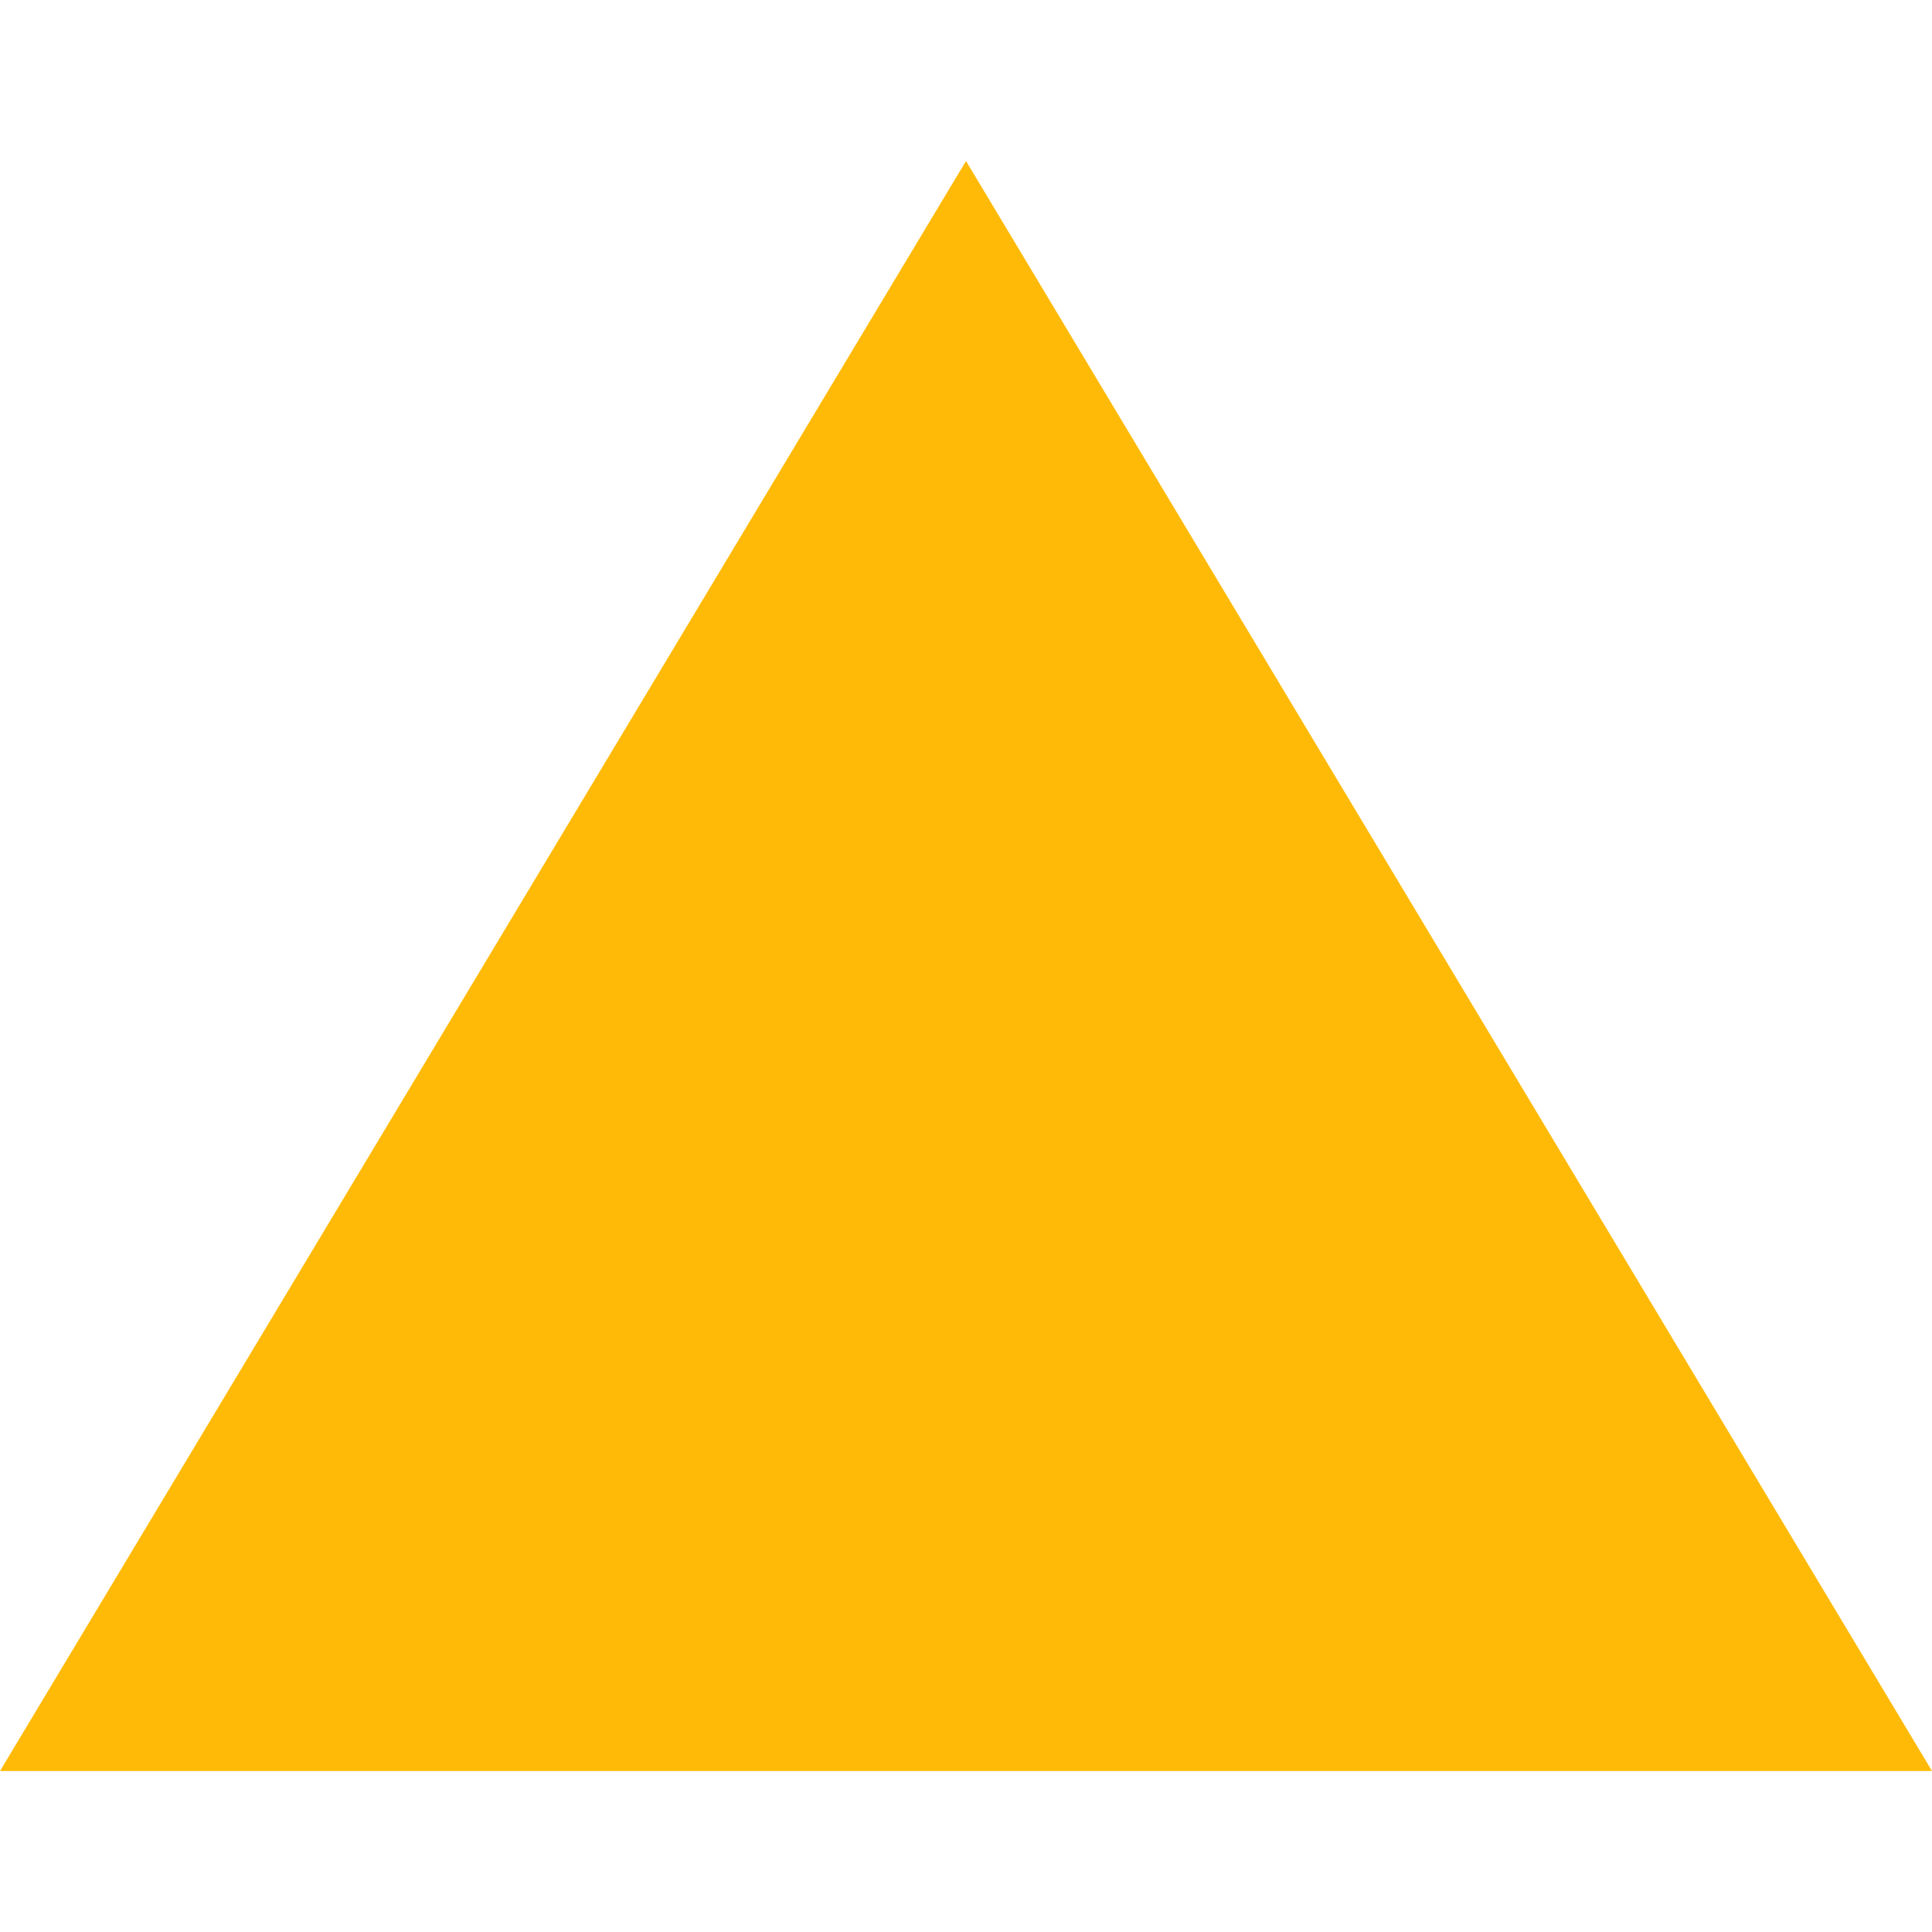
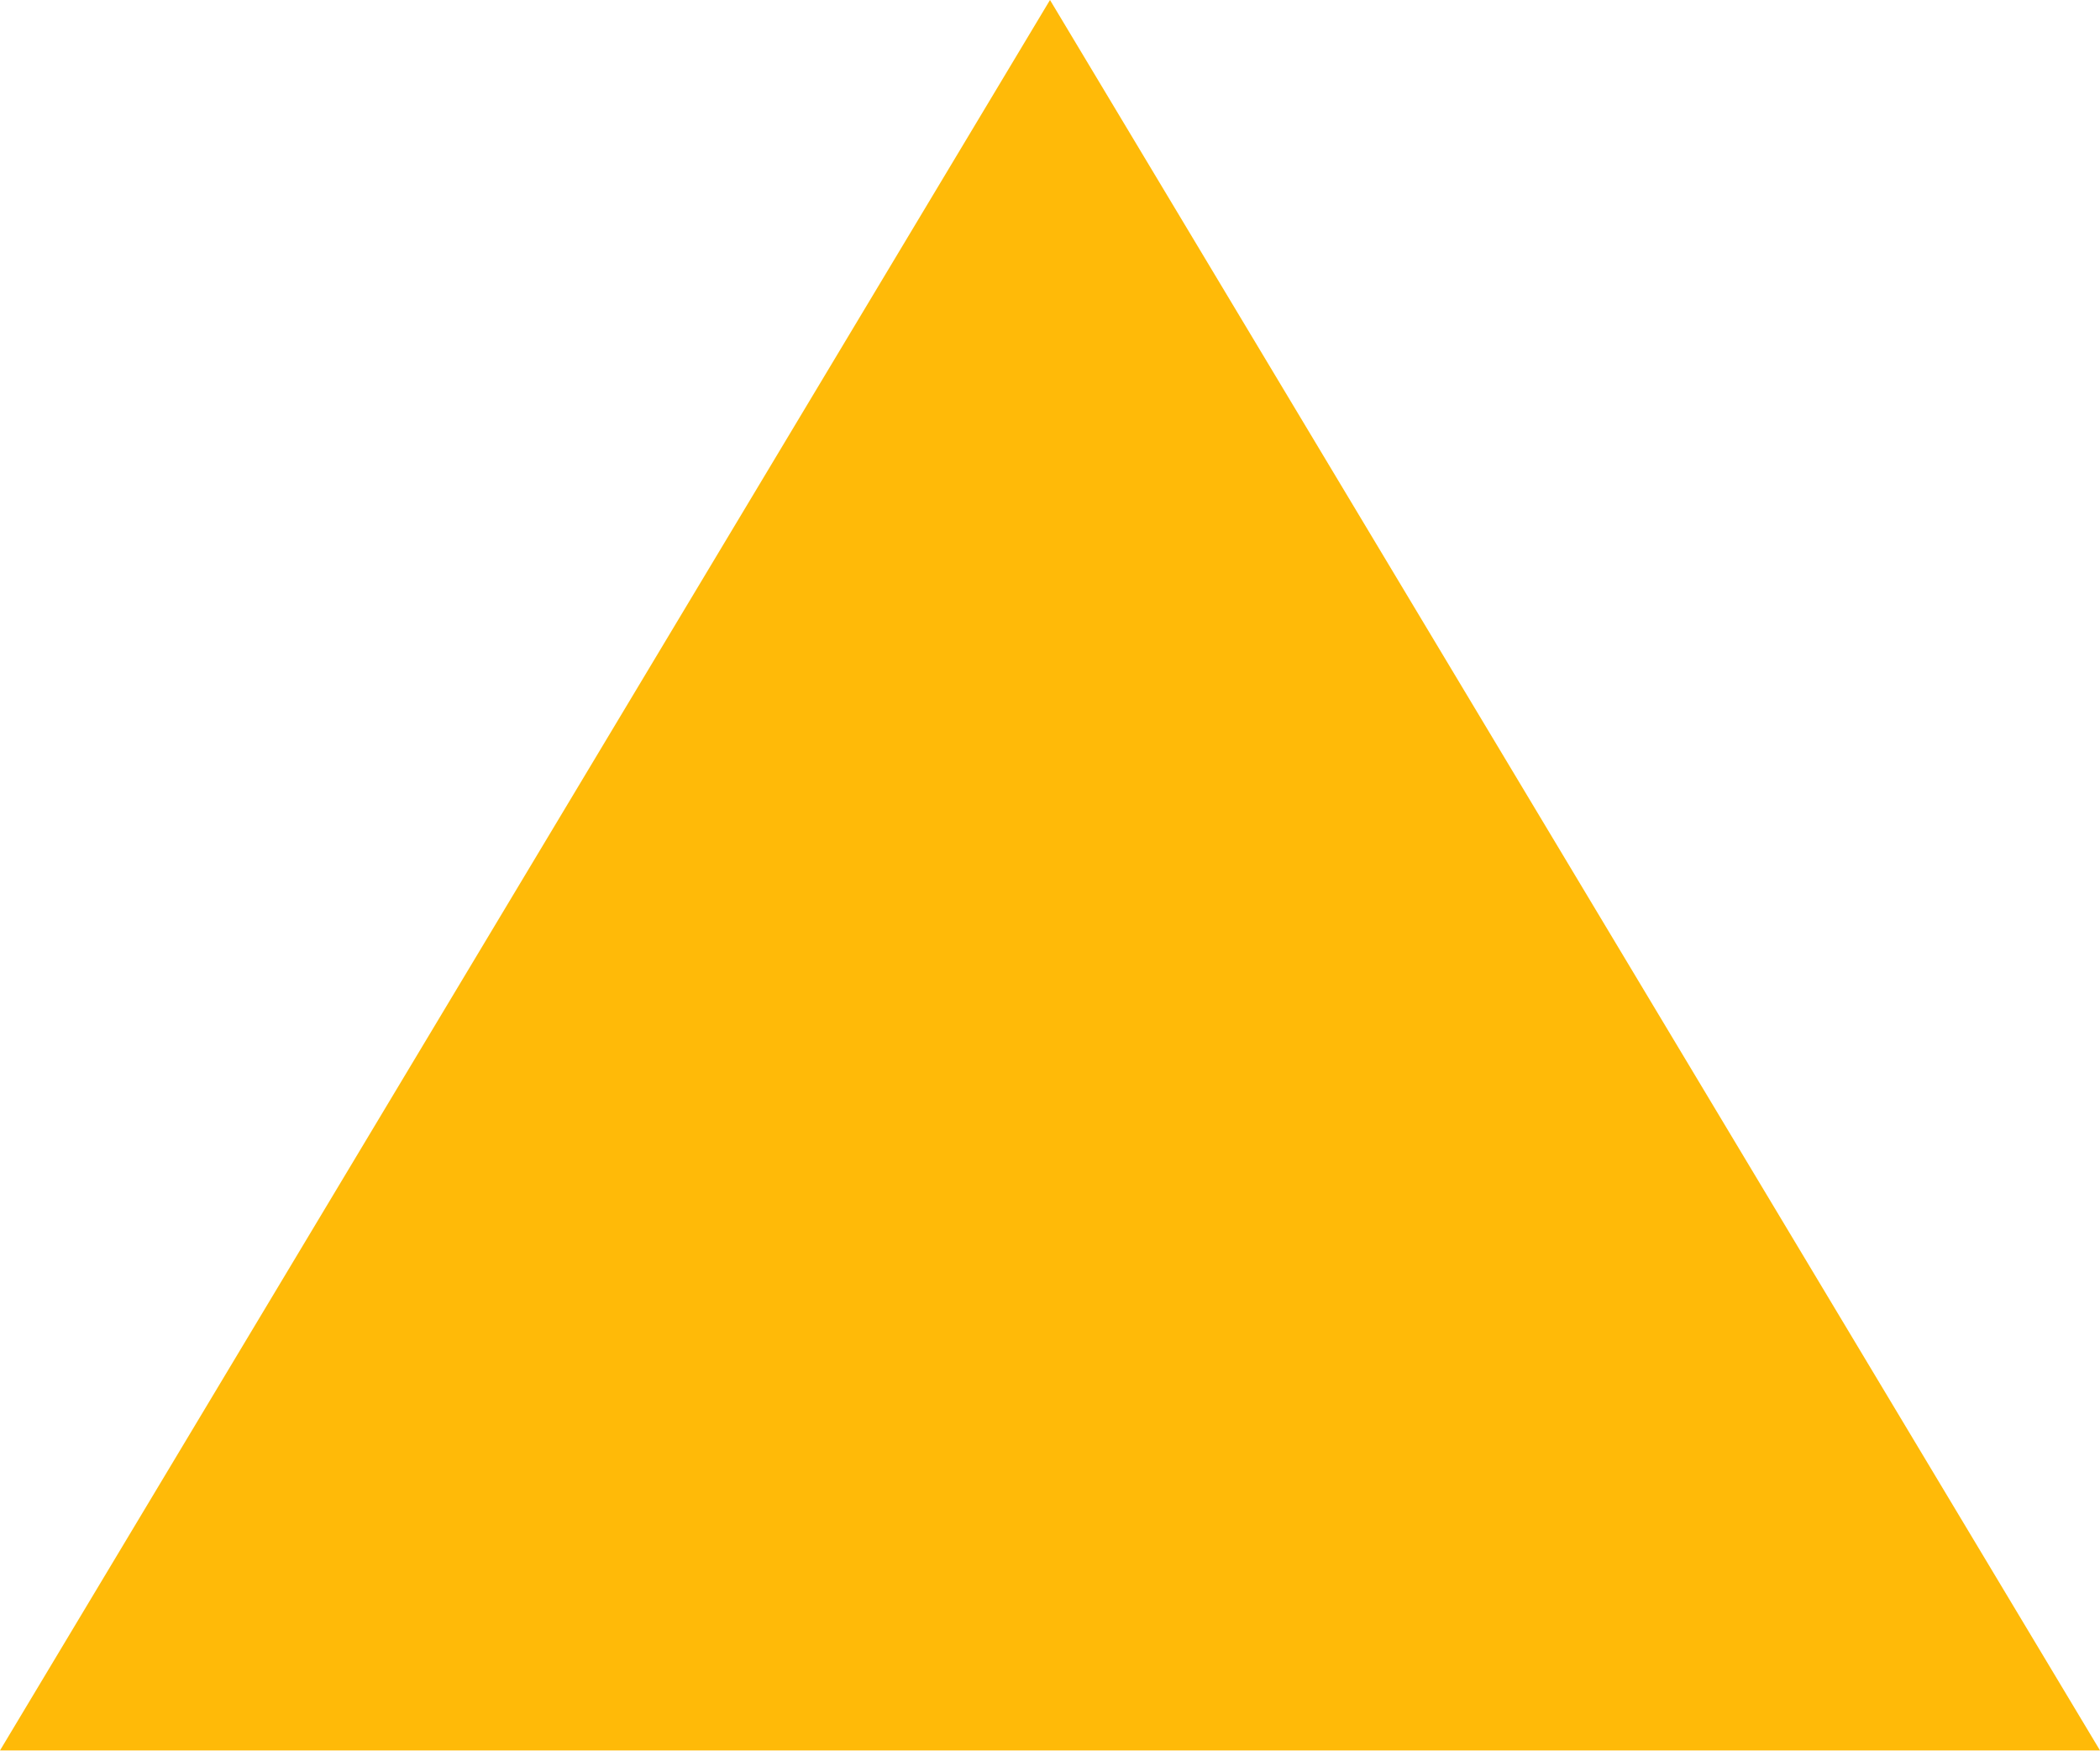
- <svg xmlns="http://www.w3.org/2000/svg" width="24" height="24" viewBox="0 0 24 24" version="1.1" id="svg1">
+ <svg xmlns="http://www.w3.org/2000/svg" width="24" height="20" viewBox="0 0 24 20" version="1.1" id="svg1">
  <defs id="defs1" />
-   <path d="M24 22h-24l12-20z" id="path1" style="fill:#ffba08;fill-opacity:1" />
+   <path d="M 24,20 H 0 L 12,0 Z" id="path1" style="fill:#ffba08;fill-opacity:1" />
</svg>
